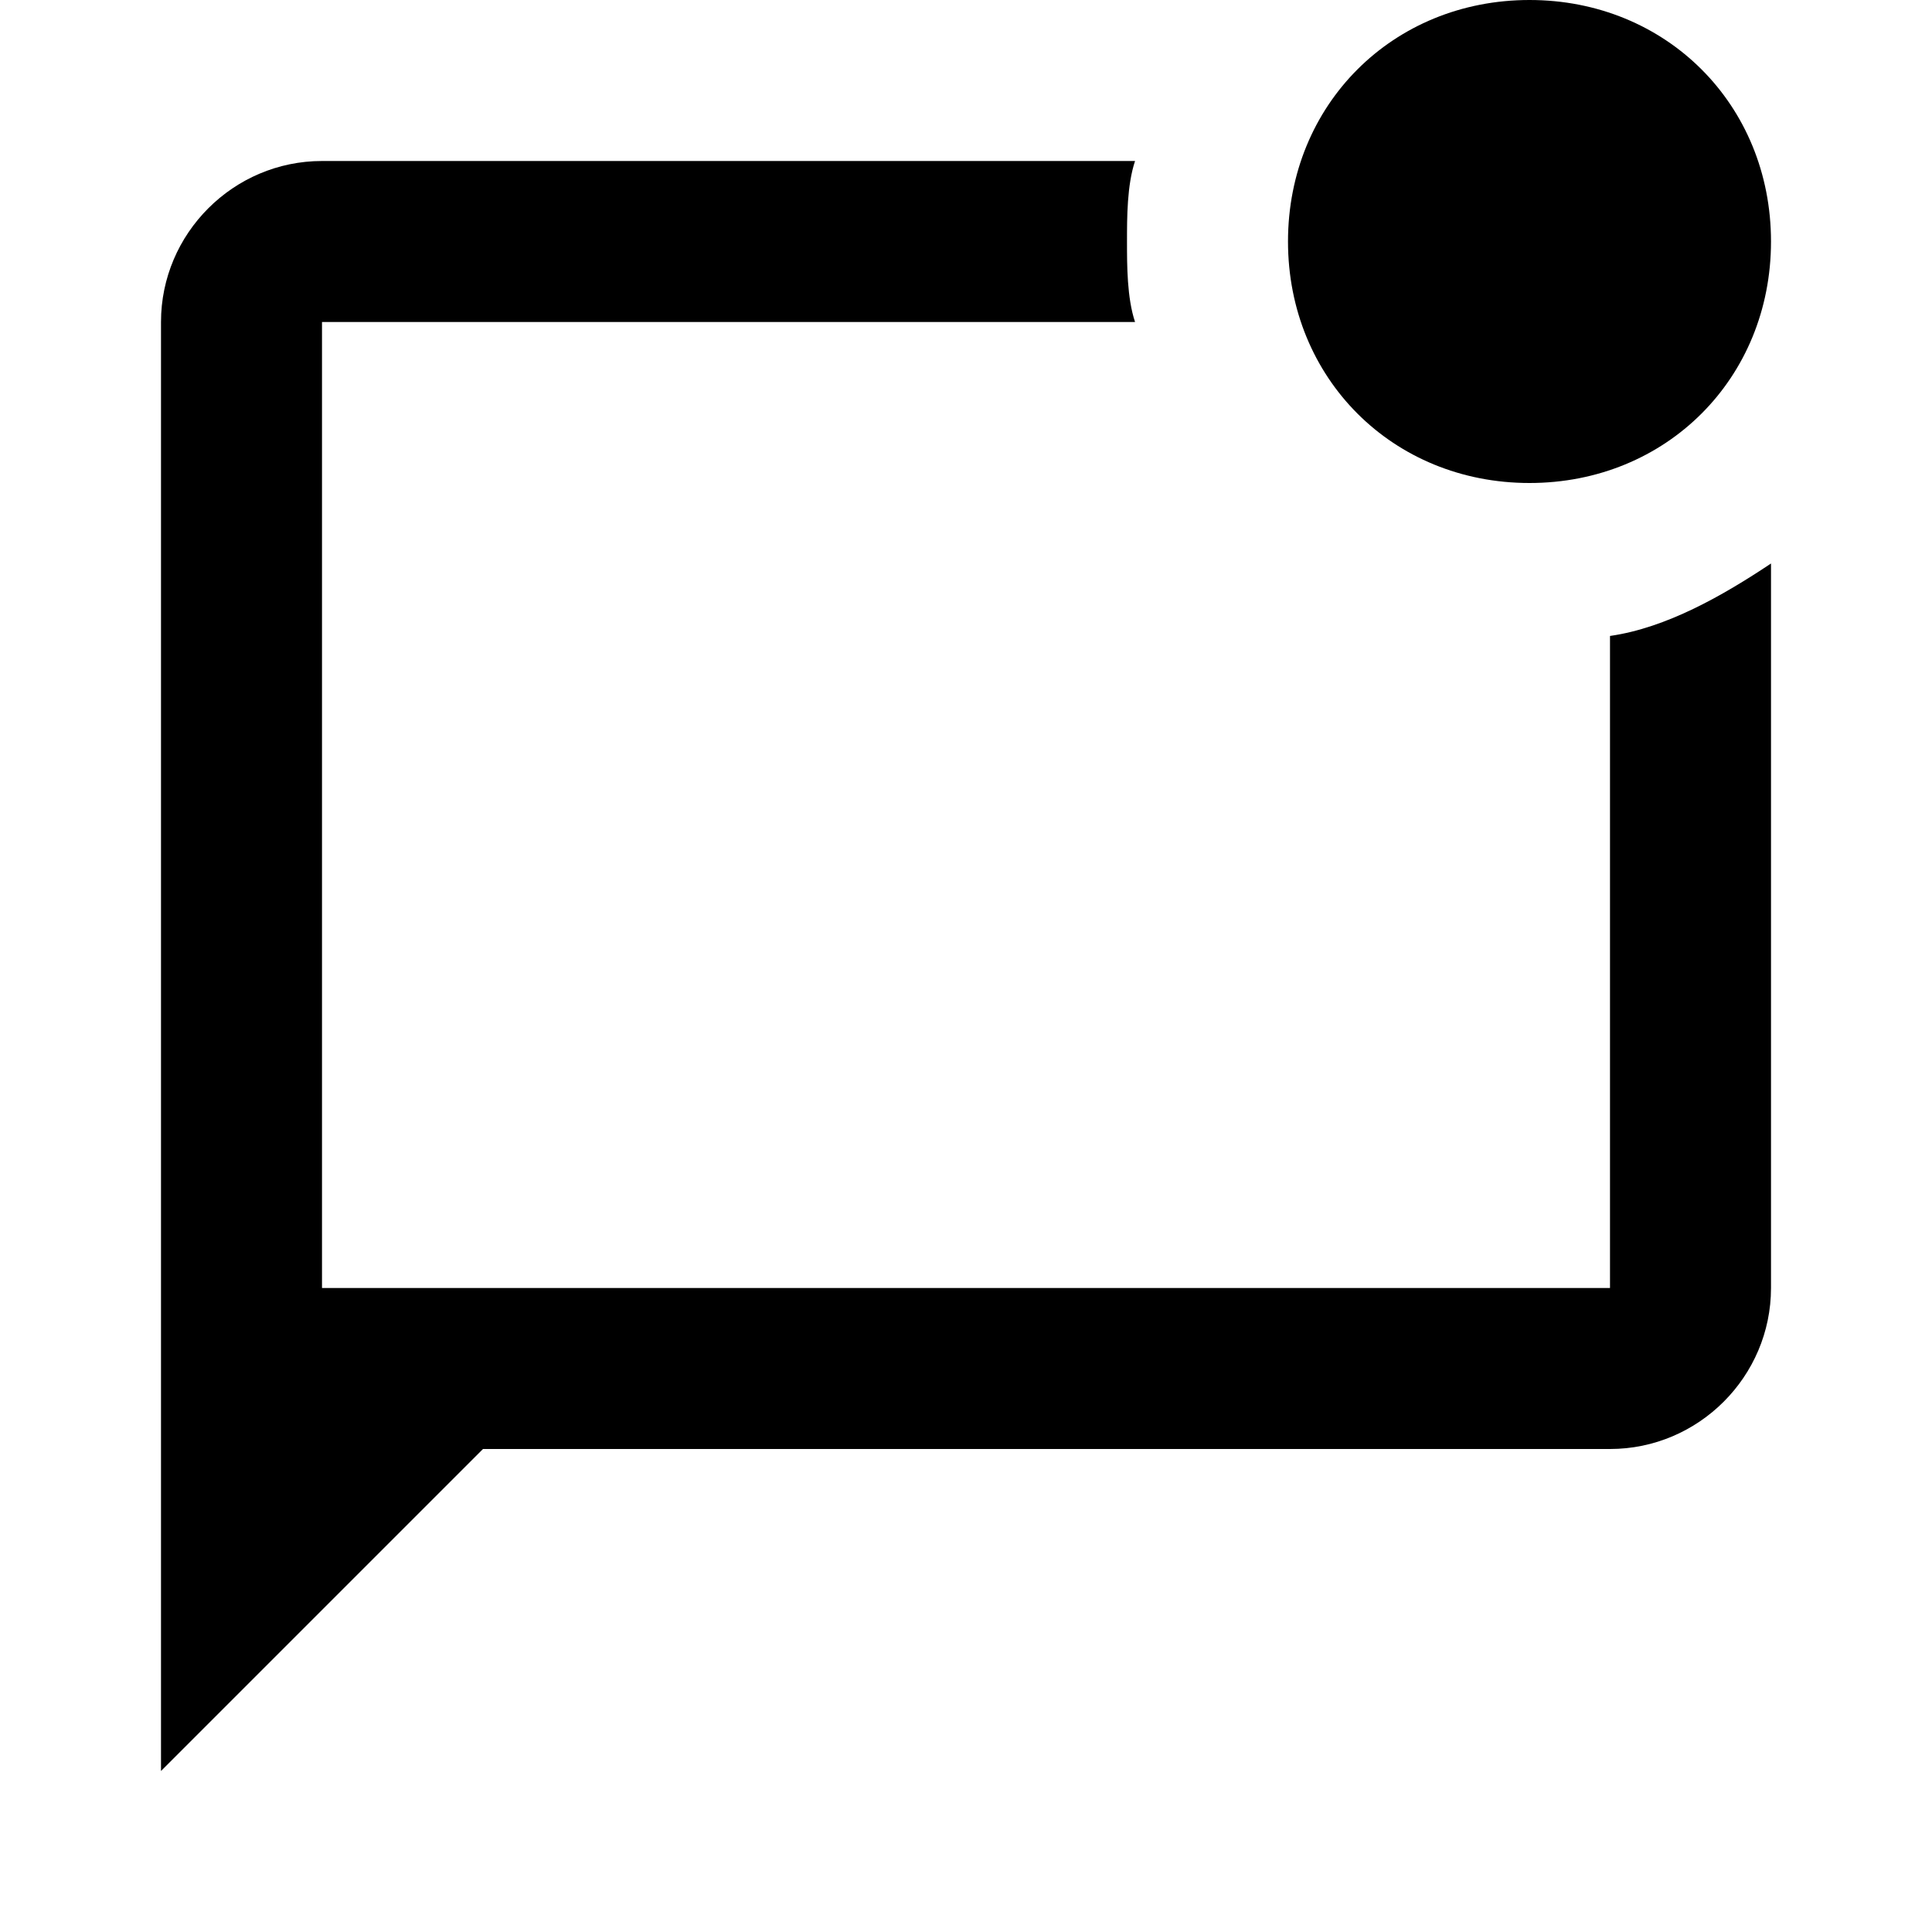
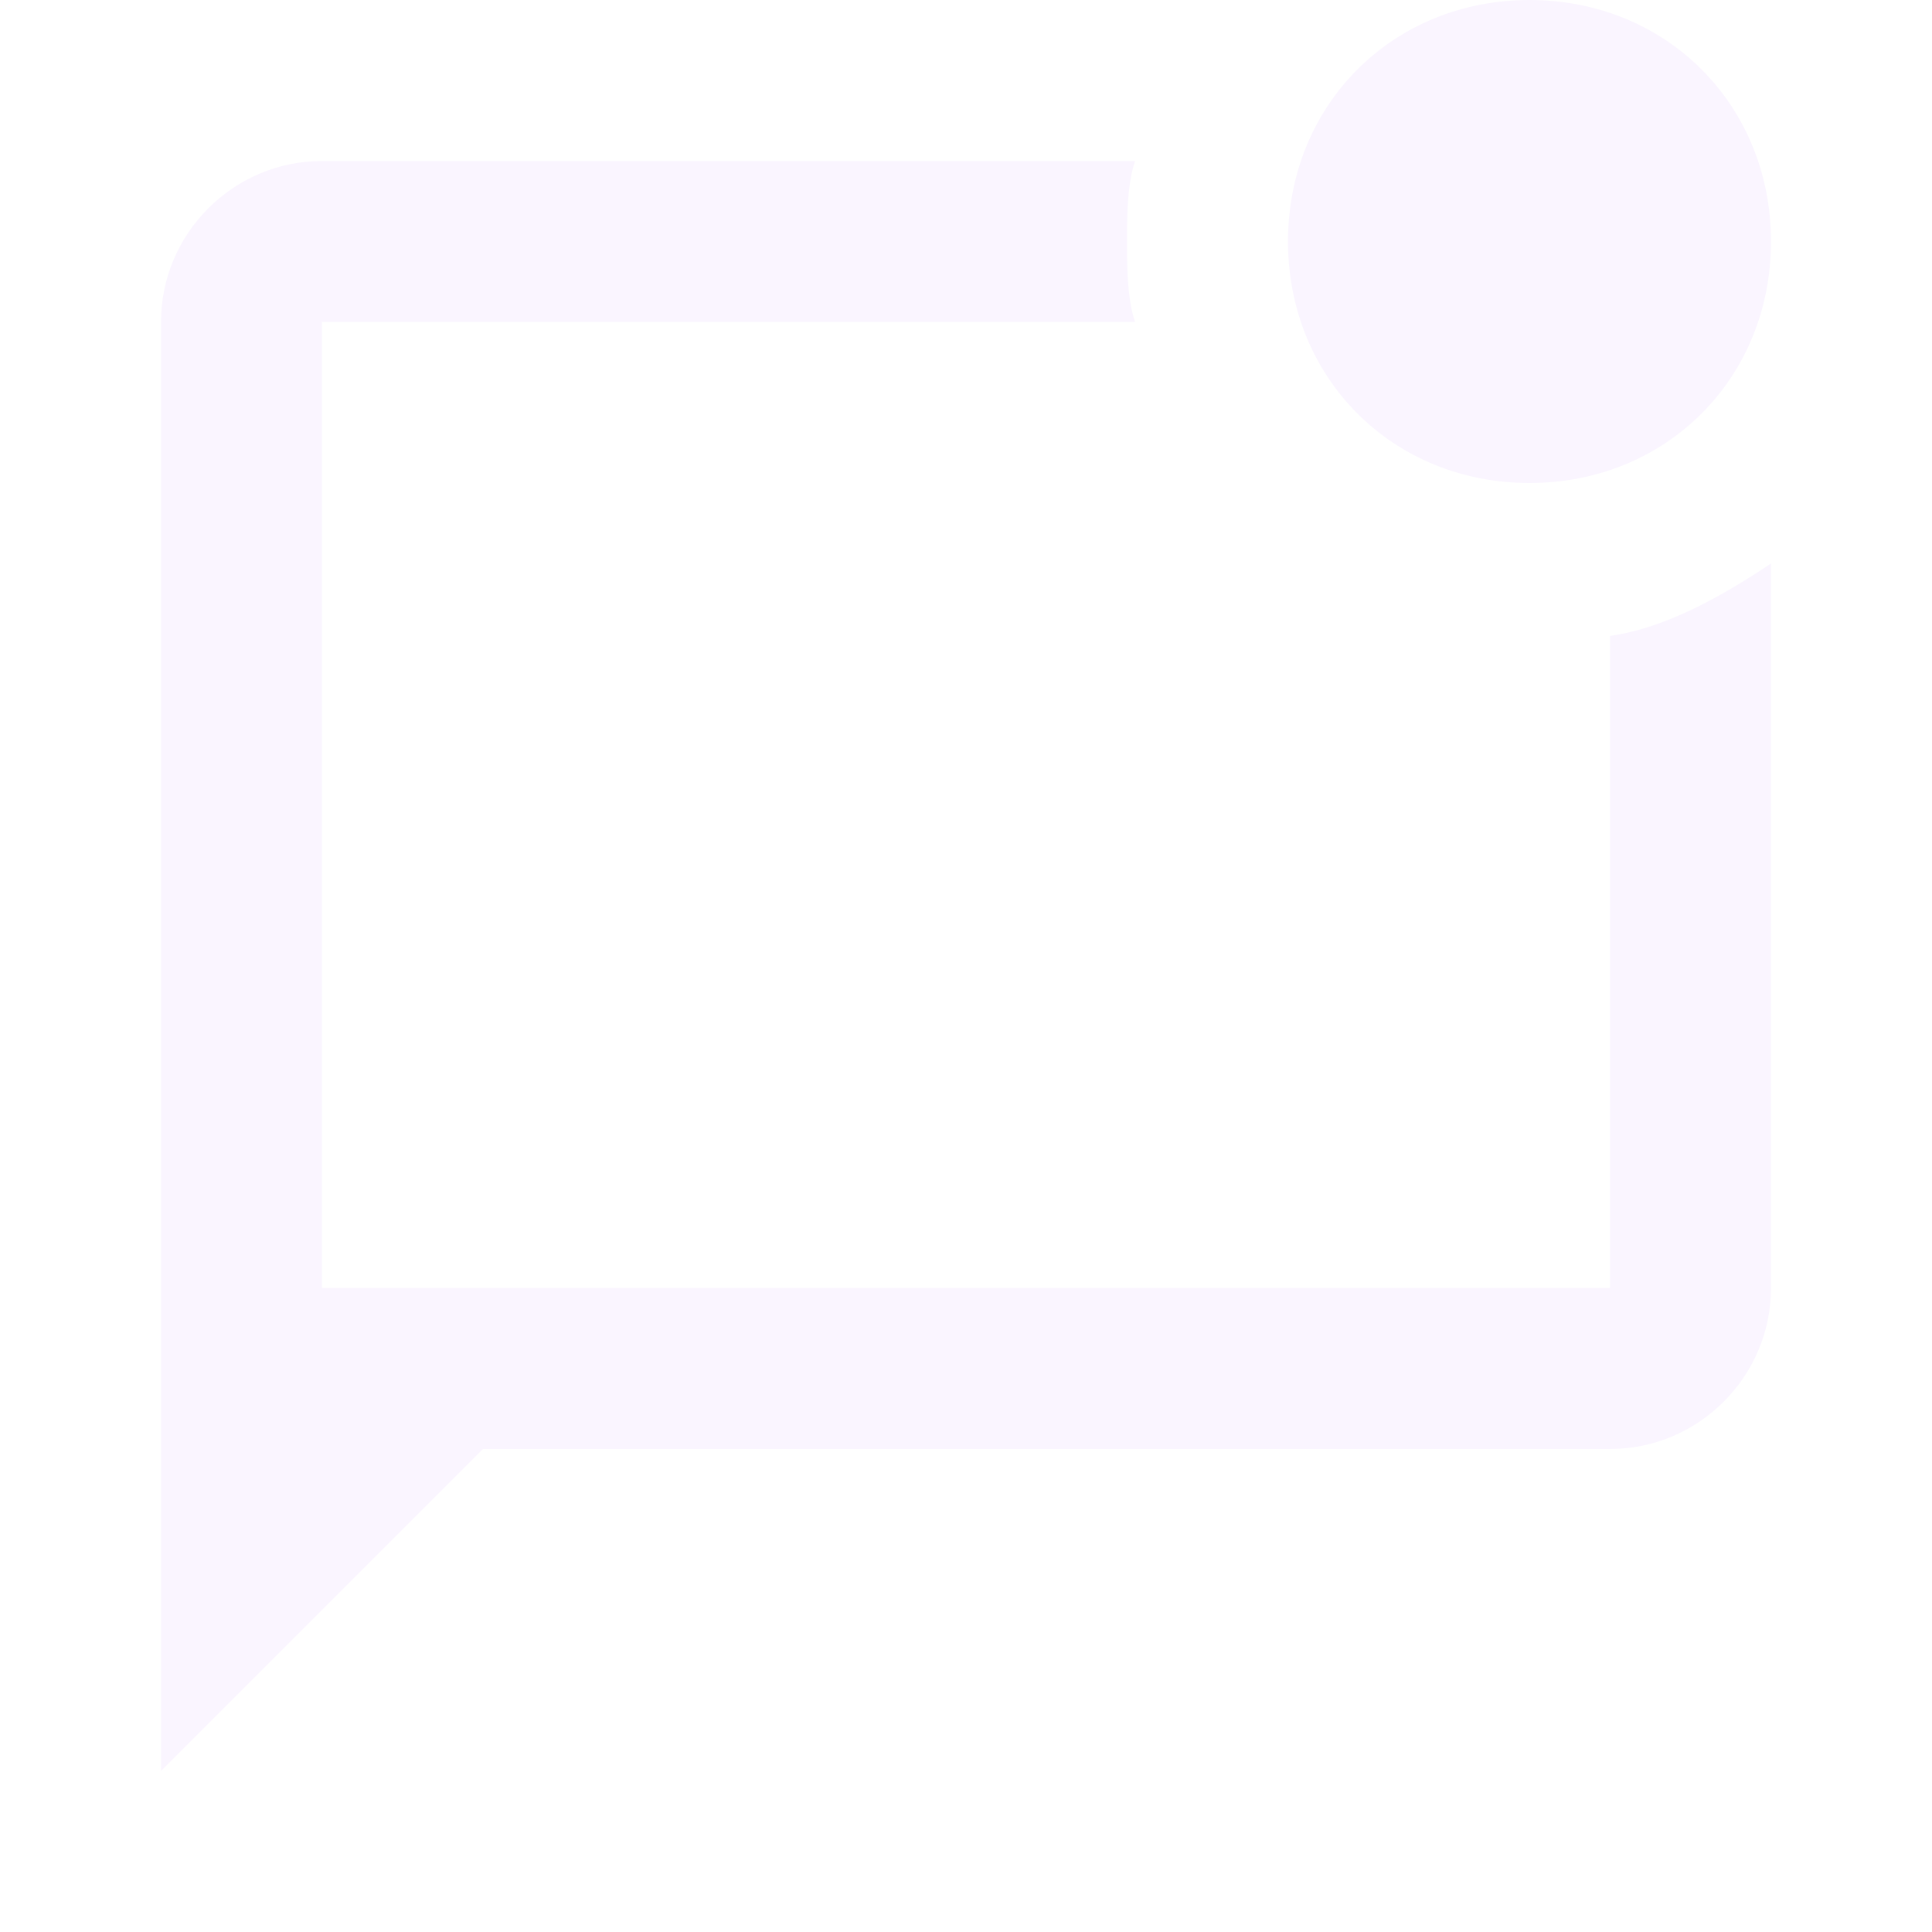
<svg xmlns="http://www.w3.org/2000/svg" viewBox="0 0 24 24">
-   <path d="M22 7V16C22 17.1 21.1 18 20 18H6L2 22V4C2 2.9 2.9 2 4 2H14.1C14 2.3 14 2.7 14 3S14 3.7 14.1 4H4V16H20V7.9C20.7 7.8 21.4 7.4 22 7M16 3C16 4.7 17.3 6 19 6S22 4.7 22 3 20.7 0 19 0 16 1.3 16 3Z" />
+   <path fill="#FAF5FF" d="M22 7V16C22 17.1 21.1 18 20 18H6L2 22V4C2 2.9 2.9 2 4 2H14.1C14 2.3 14 2.7 14 3S14 3.7 14.1 4H4V16H20V7.9C20.7 7.8 21.4 7.4 22 7M16 3C16 4.7 17.3 6 19 6S22 4.7 22 3 20.7 0 19 0 16 1.3 16 3Z" />
</svg>
